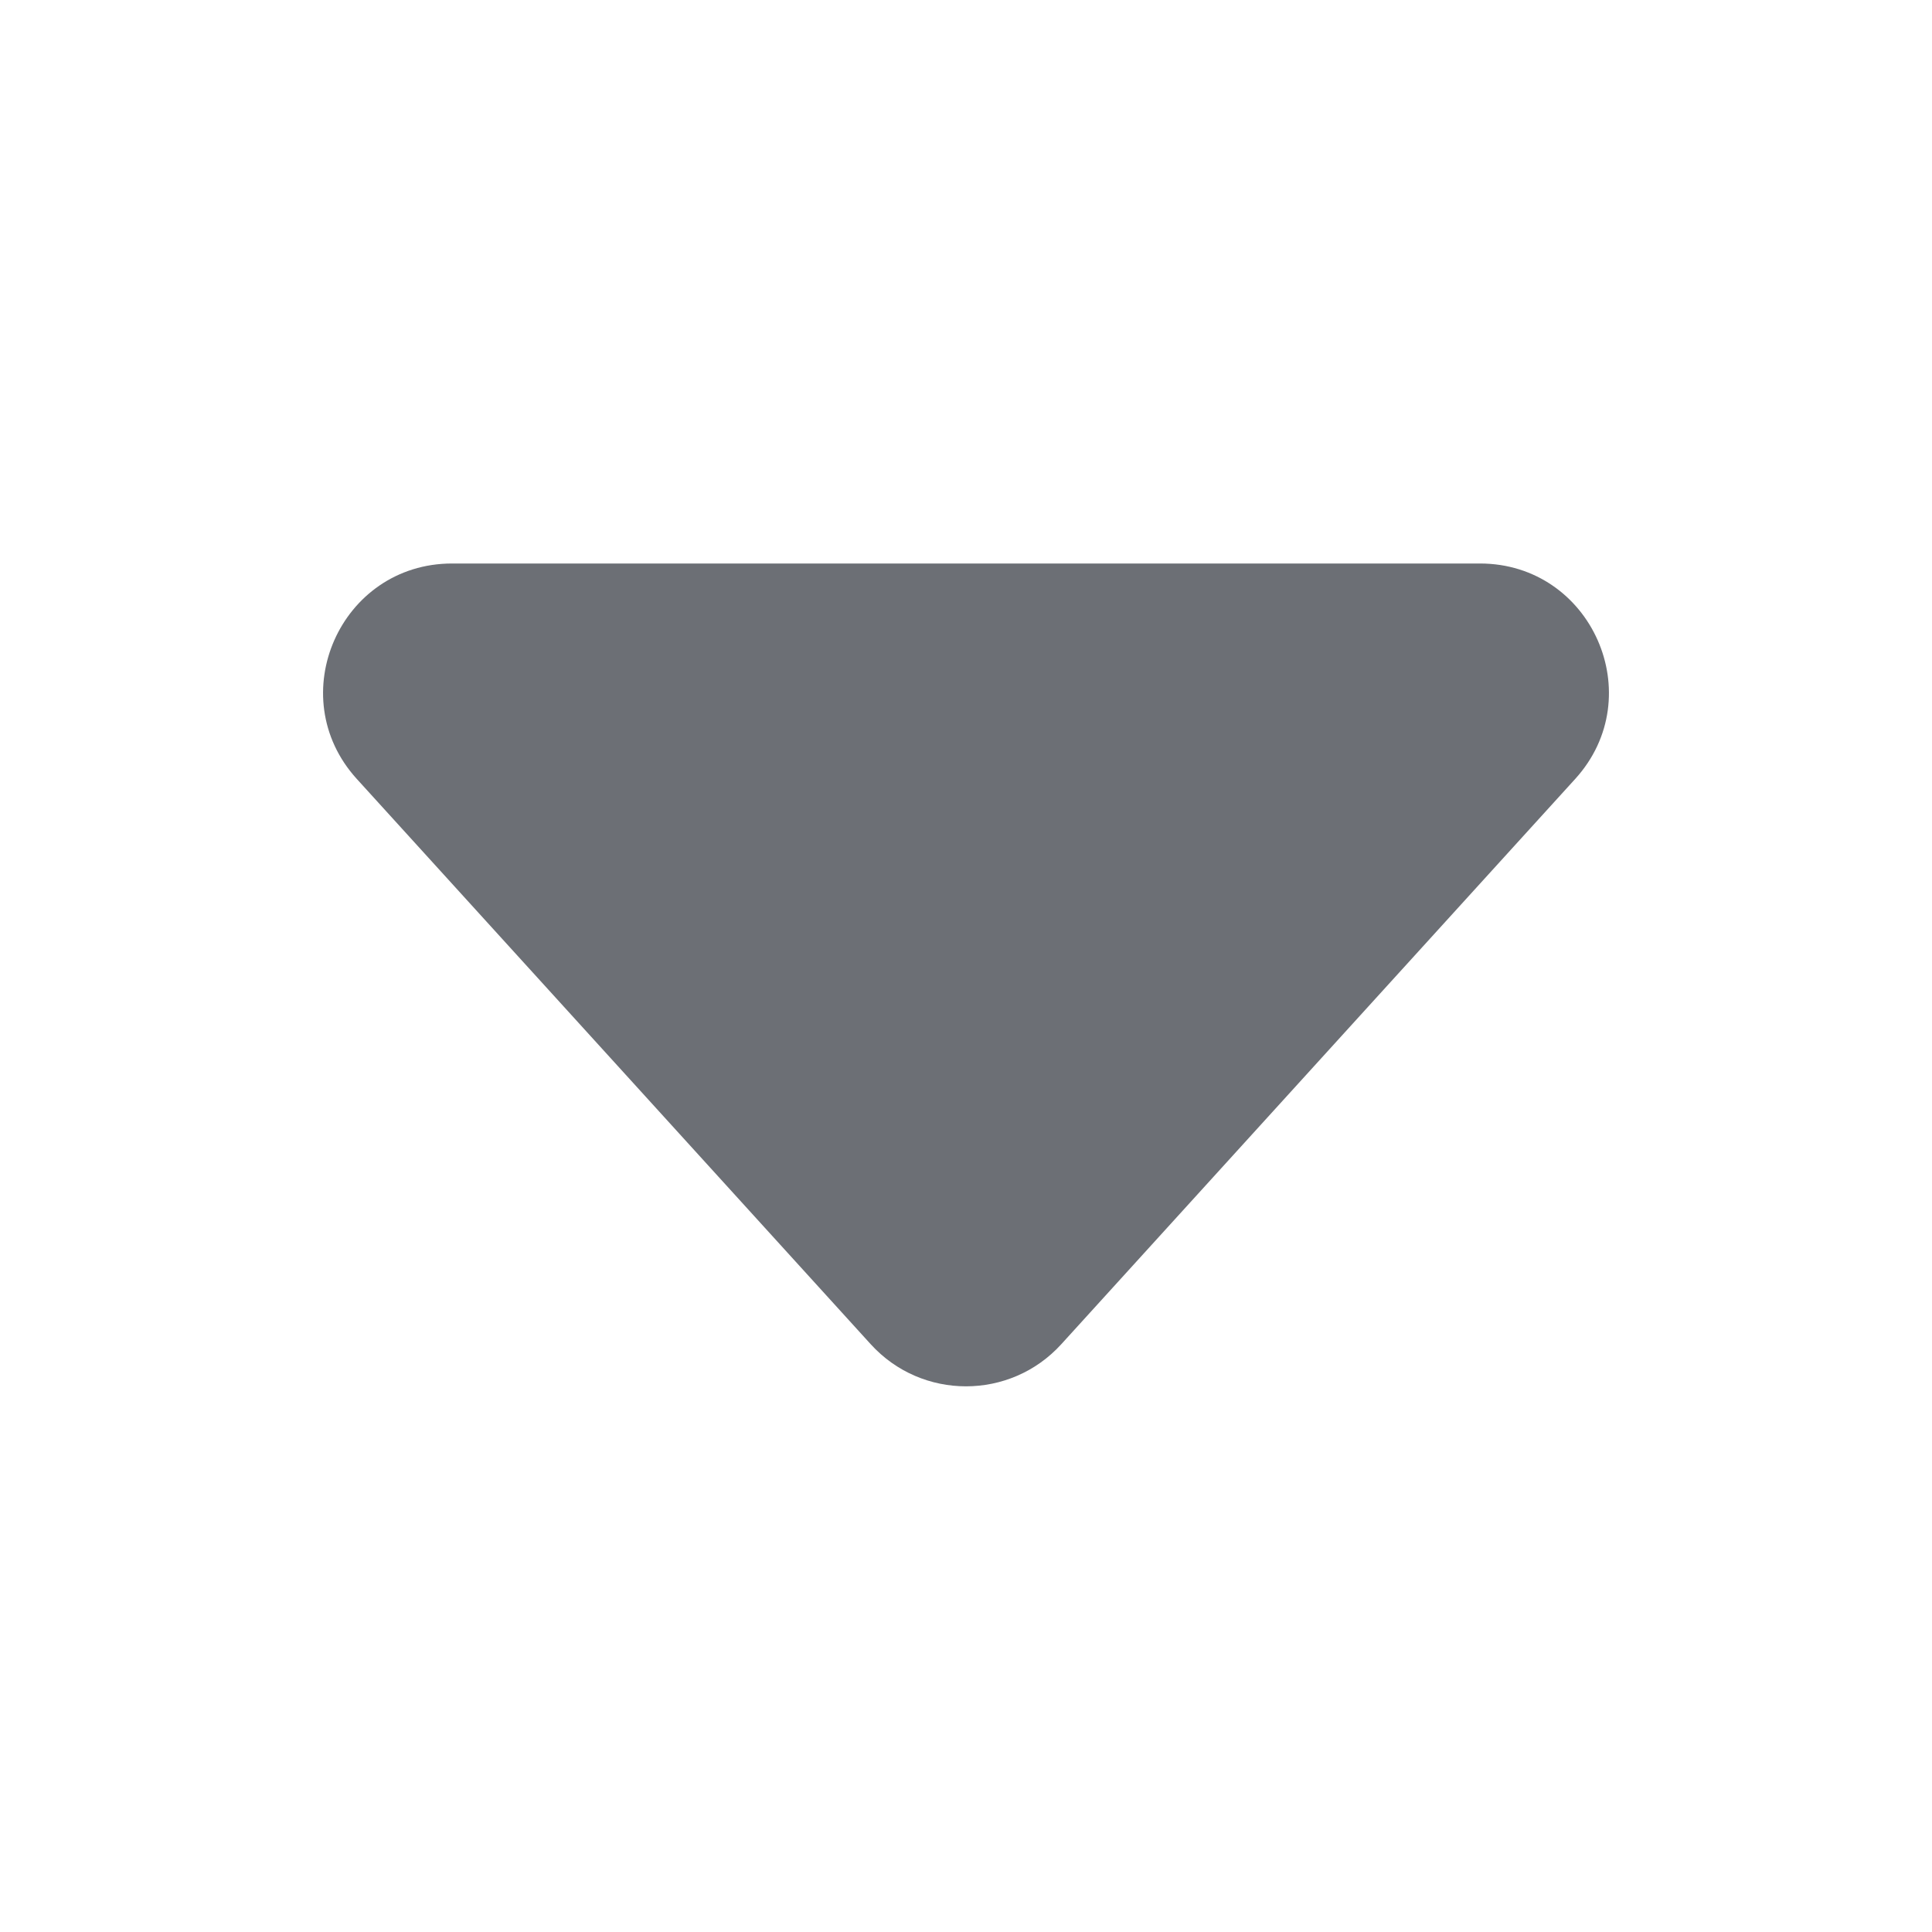
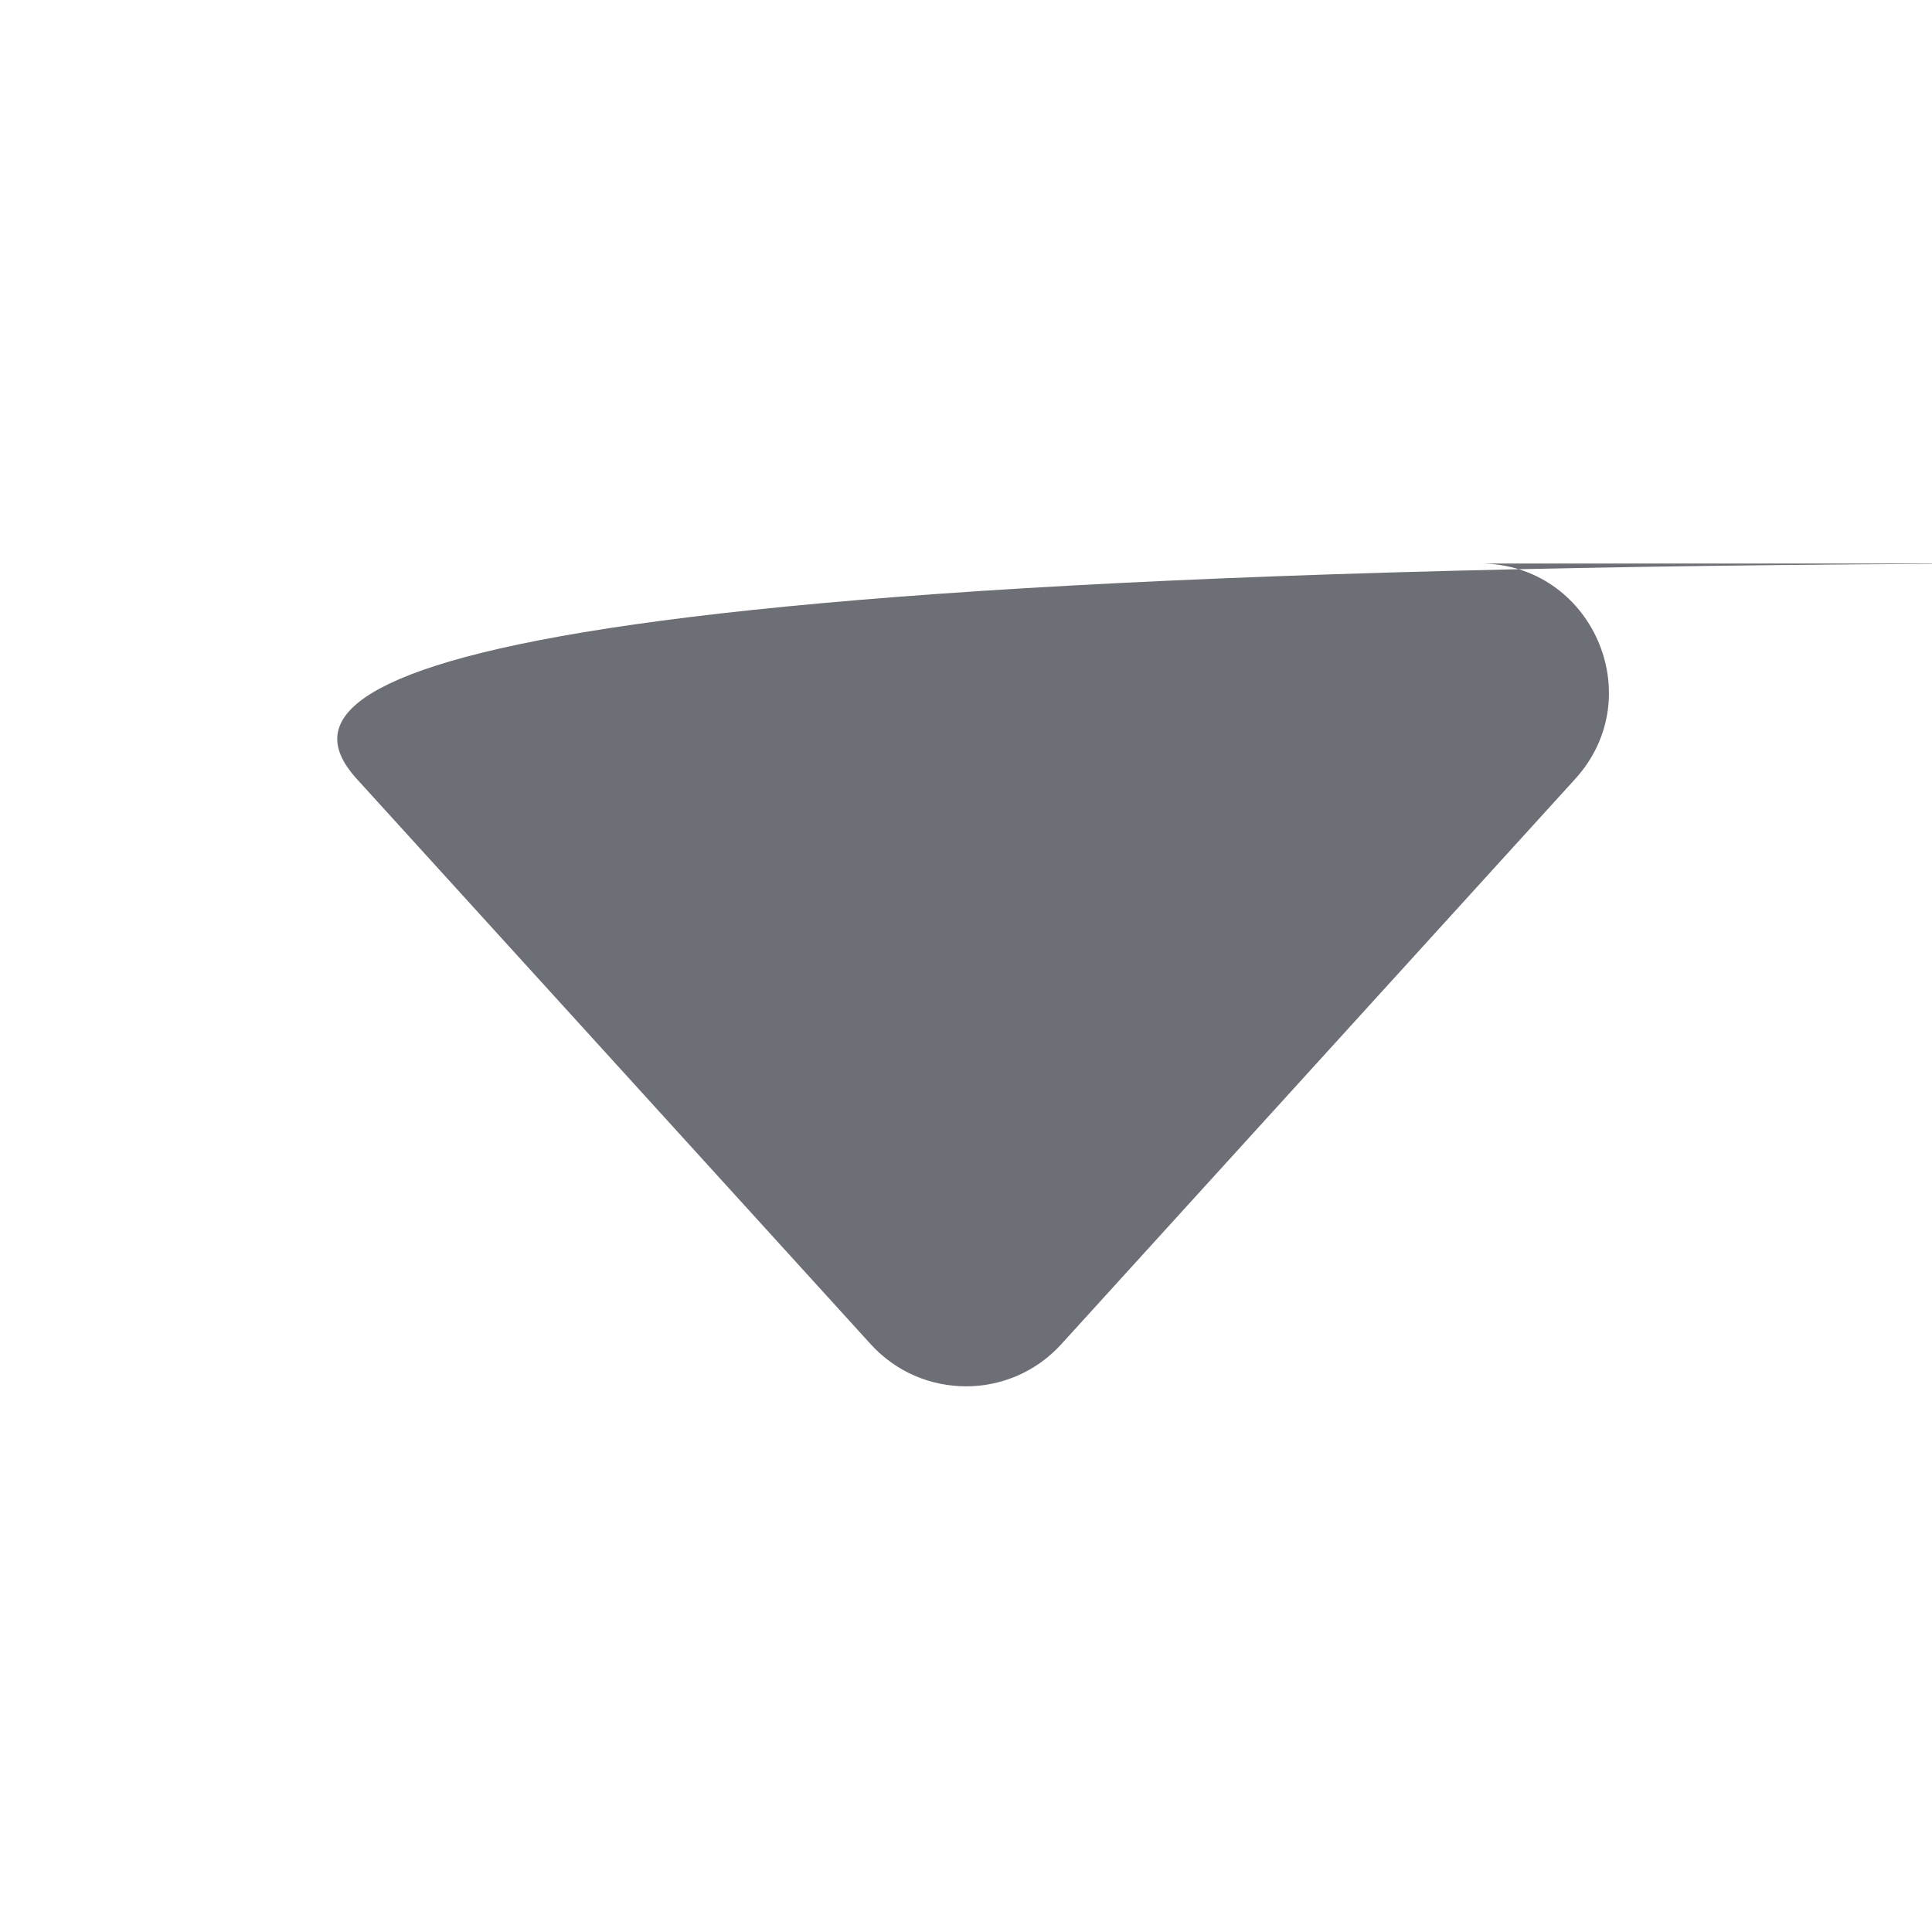
<svg xmlns="http://www.w3.org/2000/svg" width="12" height="12" viewBox="0 0 12 12" fill="none">
-   <path d="M9.192 3.5H2.808C2.114 3.5 1.749 4.324 2.216 4.838L5.408 8.349C5.725 8.698 6.275 8.698 6.592 8.349L9.784 4.838C10.251 4.324 9.886 3.5 9.192 3.5Z" fill="#6C6F75" />
+   <path d="M9.192 3.5h3.808C2.114 3.5 1.749 4.324 2.216 4.838L5.408 8.349C5.725 8.698 6.275 8.698 6.592 8.349L9.784 4.838C10.251 4.324 9.886 3.5 9.192 3.5Z" fill="#6C6F75" />
</svg>
